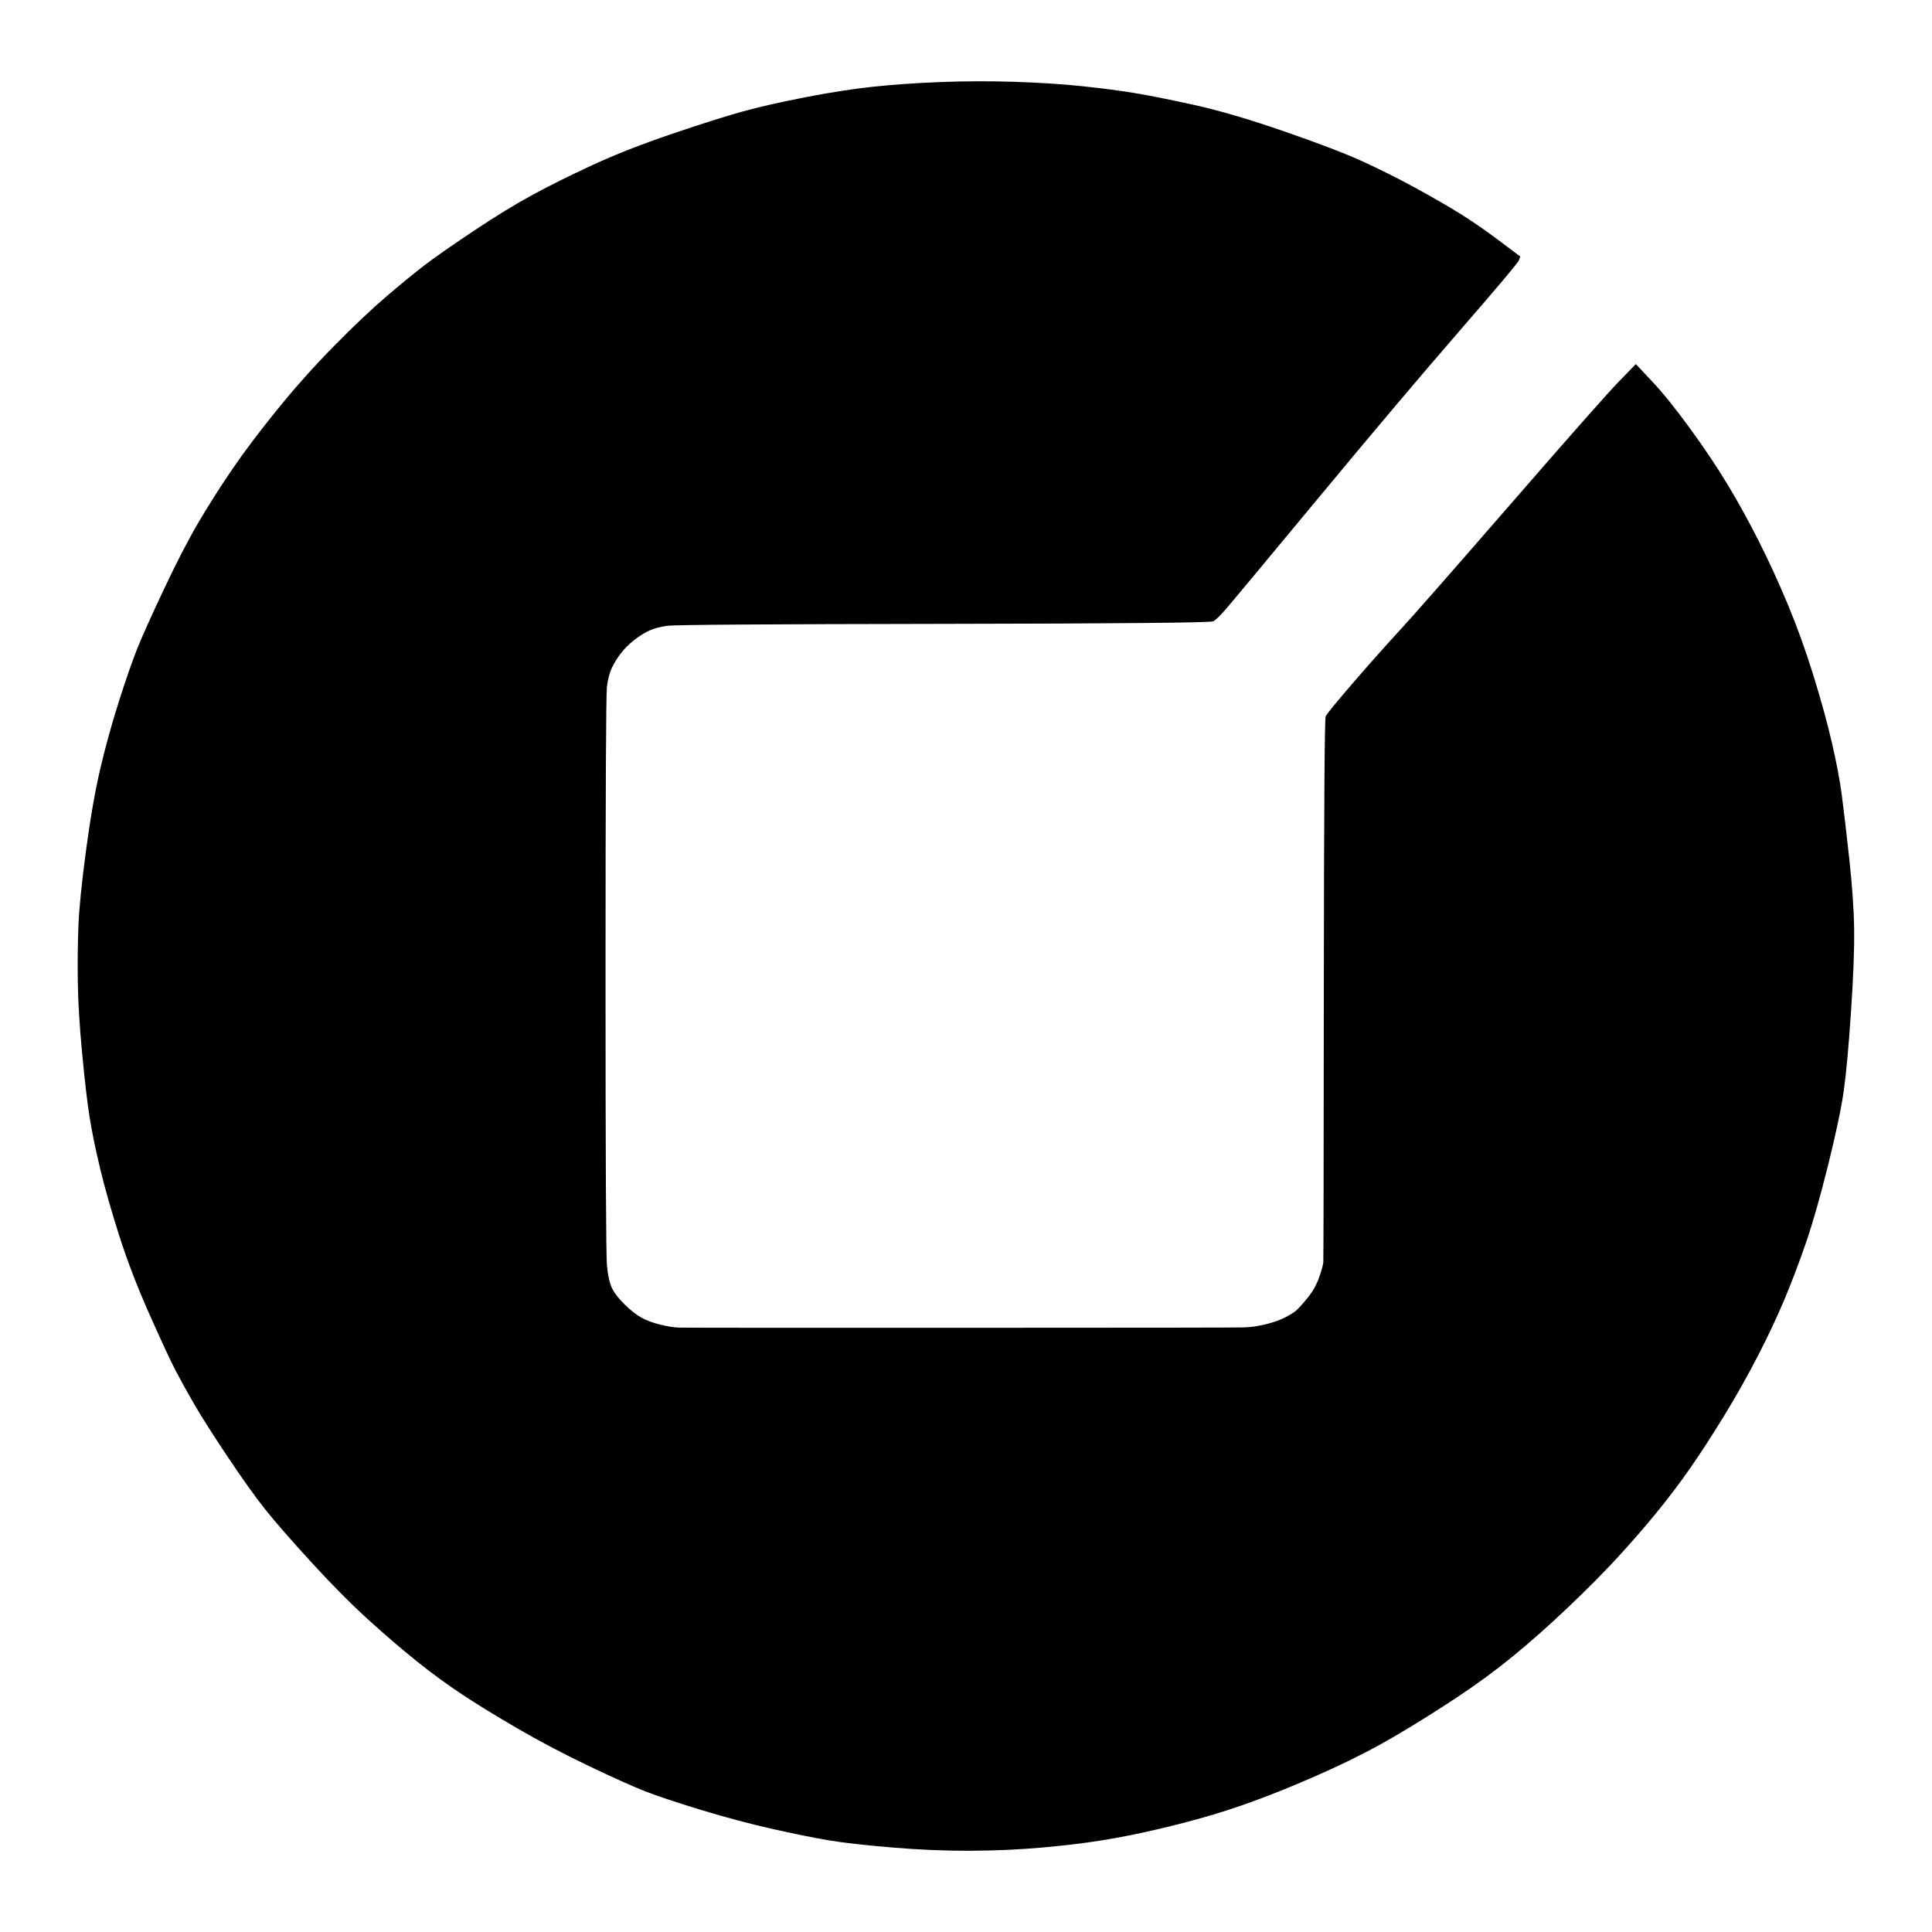
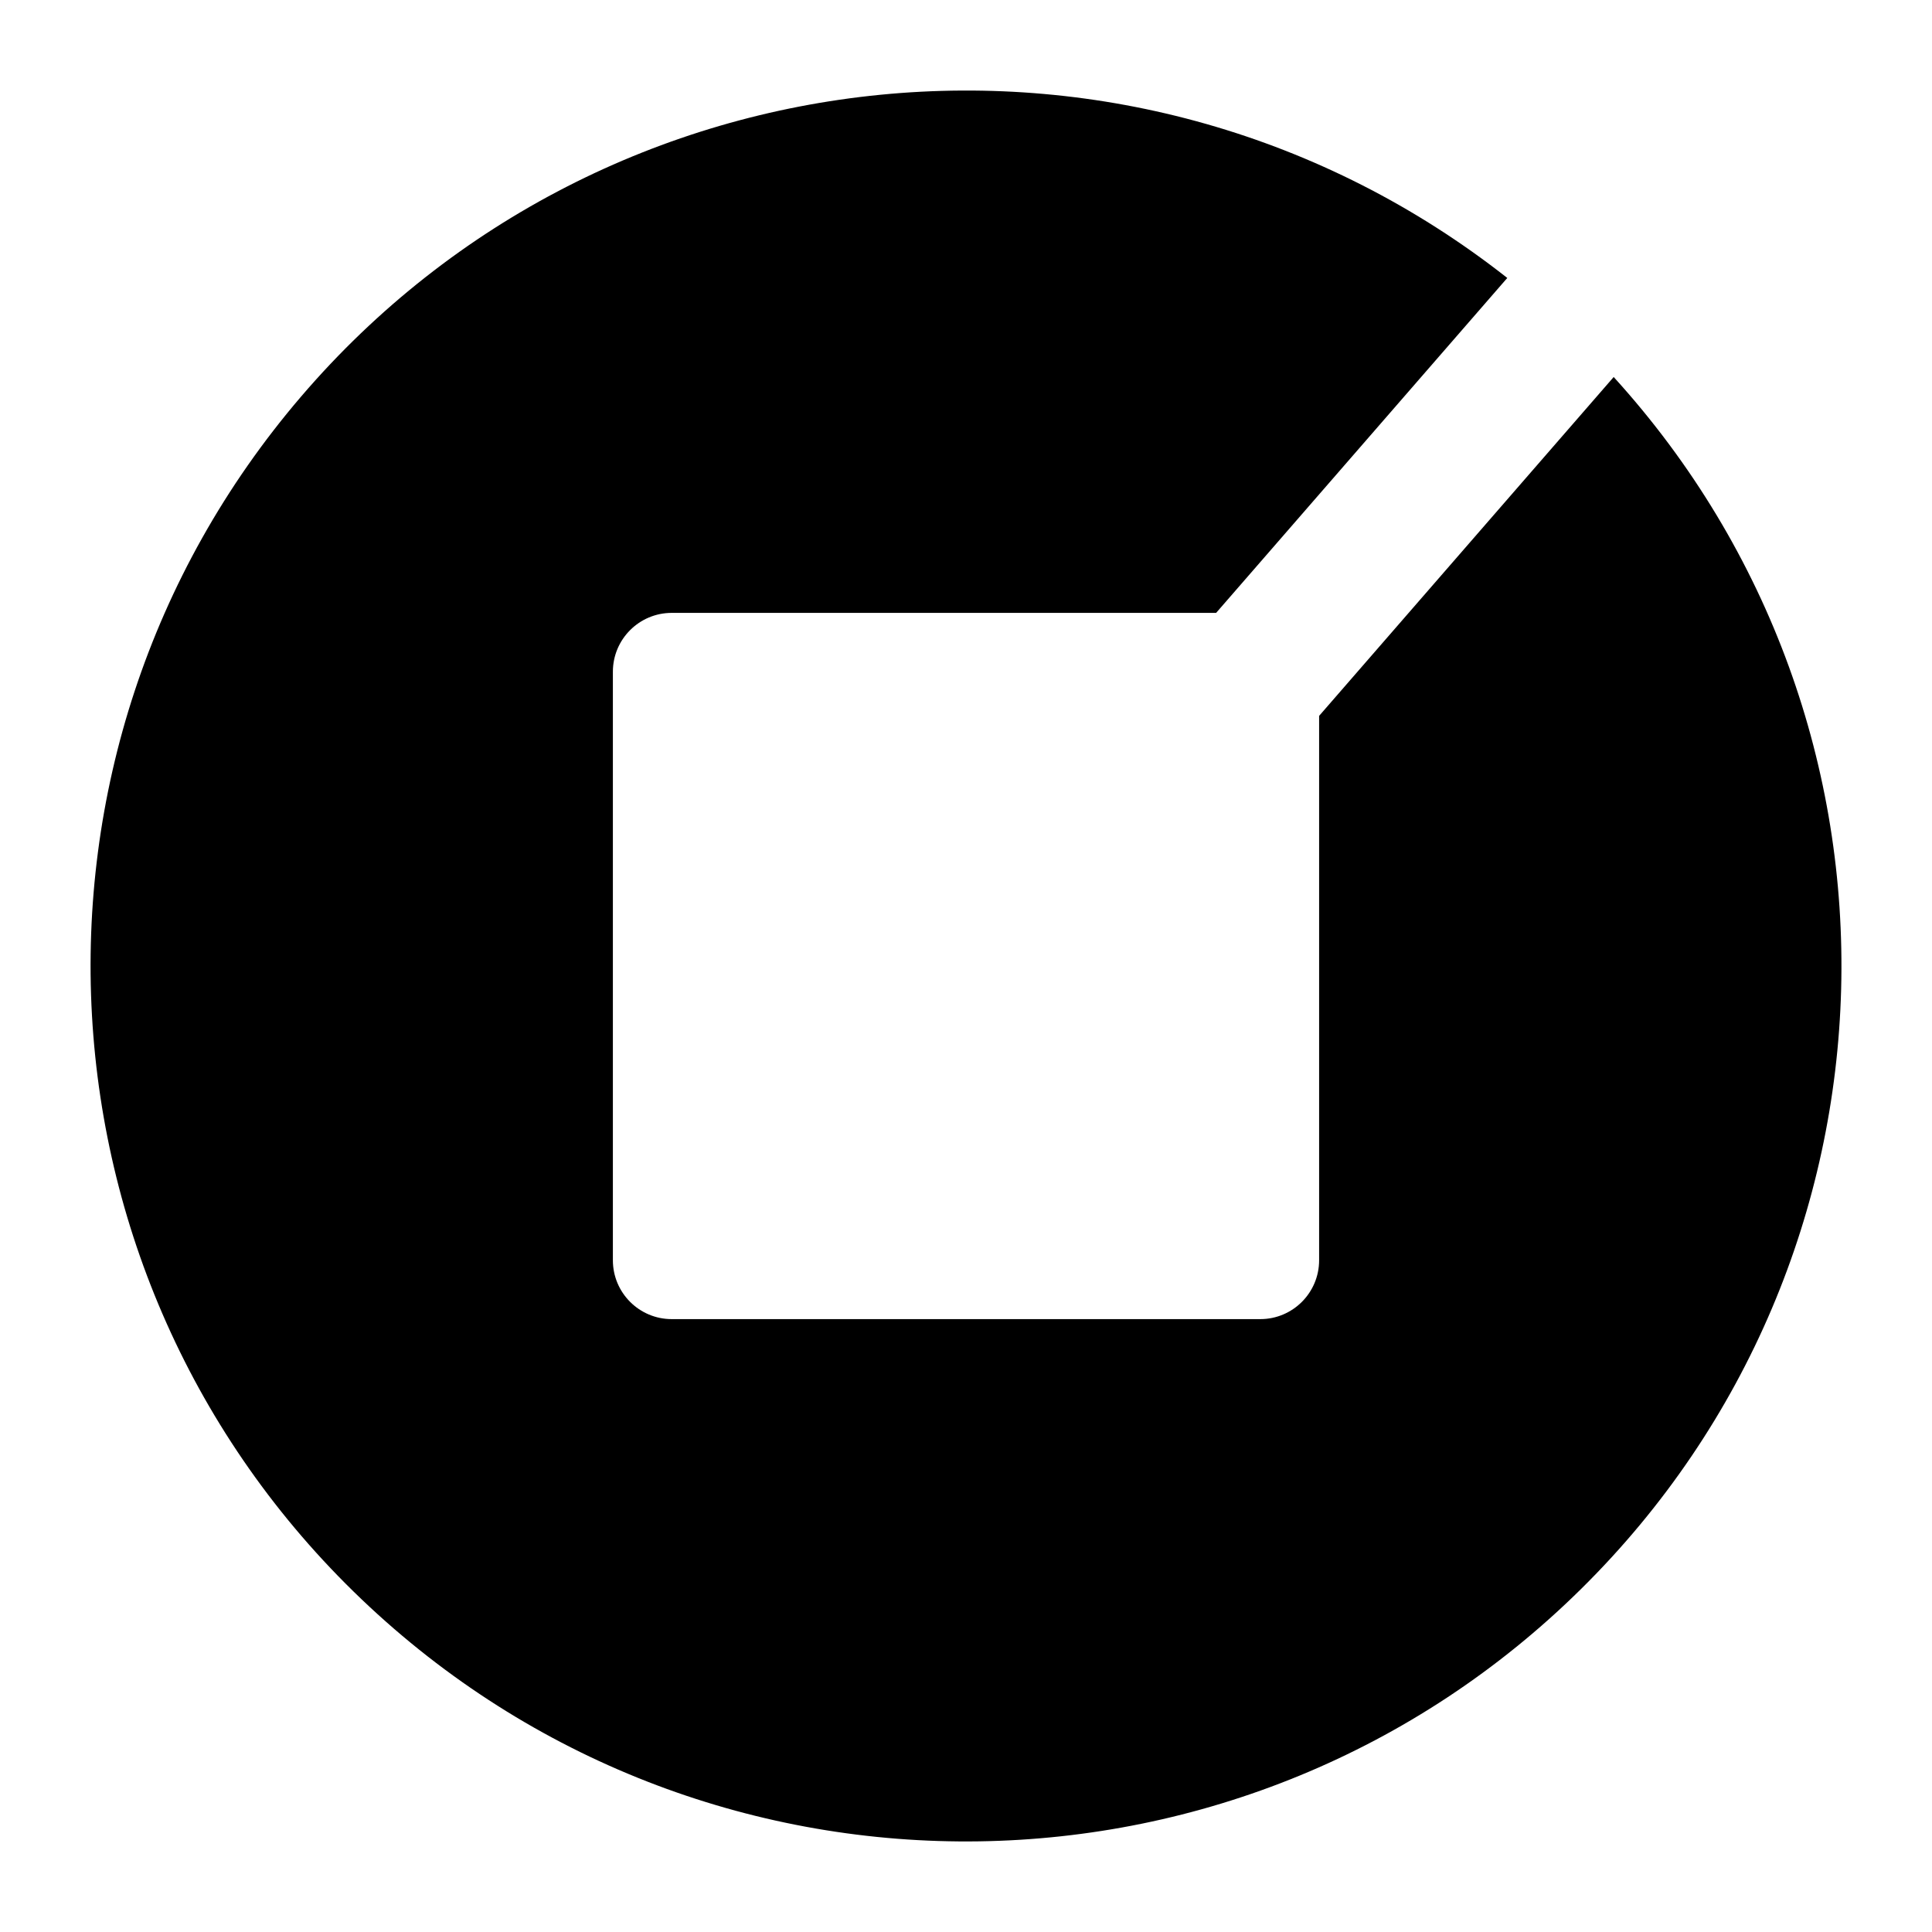
- <svg xmlns="http://www.w3.org/2000/svg" viewBox="0 0 100 100" fill="currentColor">
-   <path d="M48.675 4.247Q46.740 4.323 45.191 4.489Q43.643 4.655 41.708 5.029Q39.772 5.402 38.418 5.777Q37.063 6.153 34.741 6.943Q32.418 7.734 30.676 8.539Q28.935 9.343 27.580 10.077Q26.225 10.811 24.484 11.974Q22.742 13.137 21.968 13.732Q21.194 14.326 20.032 15.316Q18.871 16.306 17.310 17.889Q15.749 19.472 14.339 21.214Q12.929 22.956 12.007 24.311Q11.083 25.665 10.285 27.020Q9.486 28.375 8.482 30.504Q7.478 32.633 7.093 33.600Q6.708 34.568 6.153 36.310Q5.598 38.051 5.190 39.793Q4.783 41.535 4.448 44.051Q4.113 46.567 4.059 47.921Q4.006 49.276 4.027 50.824Q4.049 52.373 4.250 54.501Q4.450 56.630 4.632 57.791Q4.815 58.953 5.187 60.501Q5.561 62.049 6.180 63.984Q6.799 65.920 7.745 68.049Q8.692 70.177 9.096 70.952Q9.499 71.726 10.060 72.693Q10.621 73.661 11.784 75.403Q12.948 77.145 13.717 78.112Q14.486 79.080 16.098 80.843Q17.710 82.606 19.065 83.835Q20.419 85.064 21.581 85.993Q22.742 86.922 23.903 87.693Q25.064 88.464 26.806 89.475Q28.548 90.487 30.483 91.410Q32.418 92.334 33.386 92.714Q34.354 93.093 36.289 93.682Q38.224 94.270 39.966 94.662Q41.708 95.054 42.869 95.250Q44.030 95.445 46.159 95.625Q48.288 95.804 50.223 95.795Q52.158 95.786 53.900 95.632Q55.642 95.478 56.997 95.262Q58.351 95.047 59.900 94.686Q61.448 94.326 62.803 93.921Q64.157 93.516 65.705 92.919Q67.254 92.322 68.996 91.524Q70.737 90.725 72.286 89.812Q73.834 88.899 75.382 87.875Q76.930 86.852 78.285 85.747Q79.640 84.642 81.142 83.216Q82.644 81.789 83.713 80.628Q84.781 79.467 85.732 78.306Q86.681 77.145 87.489 75.983Q88.297 74.822 89.244 73.274Q90.191 71.726 90.989 70.177Q91.787 68.629 92.356 67.274Q92.924 65.920 93.460 64.372Q93.997 62.823 94.622 60.307Q95.246 57.791 95.436 56.437Q95.625 55.082 95.807 52.373Q95.990 49.663 95.970 48.115Q95.950 46.567 95.717 44.438Q95.484 42.309 95.330 41.148Q95.176 39.987 94.818 38.438Q94.459 36.890 93.860 34.955Q93.260 33.020 92.534 31.278Q91.807 29.536 91.024 27.988Q90.241 26.440 89.423 25.085Q88.607 23.730 87.480 22.182Q86.353 20.634 85.512 19.740L84.671 18.846L83.801 19.740Q82.930 20.634 78.223 26.052Q73.516 31.471 72.445 32.633Q71.373 33.794 70.036 35.342Q68.699 36.890 68.616 37.084Q68.533 37.277 68.521 51.211Q68.510 65.146 68.494 65.339Q68.478 65.533 68.279 66.113Q68.079 66.694 67.666 67.195Q67.254 67.696 67.060 67.856Q66.867 68.016 66.480 68.208Q66.093 68.400 65.512 68.545Q64.931 68.691 64.351 68.707Q63.770 68.723 49.642 68.726Q35.515 68.729 35.128 68.716Q34.741 68.703 34.160 68.559Q33.579 68.414 33.192 68.197Q32.805 67.981 32.343 67.531Q31.881 67.081 31.687 66.694Q31.494 66.307 31.418 65.533Q31.341 64.759 31.342 50.437Q31.343 36.116 31.416 35.535Q31.489 34.955 31.671 34.568Q31.853 34.181 32.136 33.816Q32.418 33.452 32.805 33.144Q33.192 32.837 33.579 32.652Q33.967 32.468 34.547 32.390Q35.128 32.312 48.868 32.291Q62.609 32.270 62.803 32.157Q62.996 32.044 63.418 31.564Q63.839 31.084 68.170 25.859Q72.502 20.634 75.525 17.150Q78.548 13.667 78.619 13.473L78.689 13.279L77.616 12.471Q76.543 11.663 75.576 11.061Q74.608 10.460 73.253 9.721Q71.898 8.982 70.544 8.362Q69.189 7.742 66.480 6.804Q63.770 5.866 61.835 5.438Q59.900 5.010 58.738 4.818Q57.577 4.626 56.029 4.463Q54.481 4.300 52.545 4.236Q50.610 4.172 48.675 4.247Z" />
+ <svg xmlns="http://www.w3.org/2000/svg" width="256" height="256" viewBox="0 0 256 256" role="img" aria-labelledby="logo-title logo-desc">
+   <path id="symbol" transform="translate(-11.39496 -11.39496) scale(0.97479)" fill="#000000" d="M216.577 49.472 A119 119 0 1 0 231.041 62.938 L191 109 V183 A8 8 0 0 1 183 191 H103 A8 8 0 0 1 95 183 V103 A8 8 0 0 1 103 95 H177 L216.577 49.472 Z" />
</svg>
